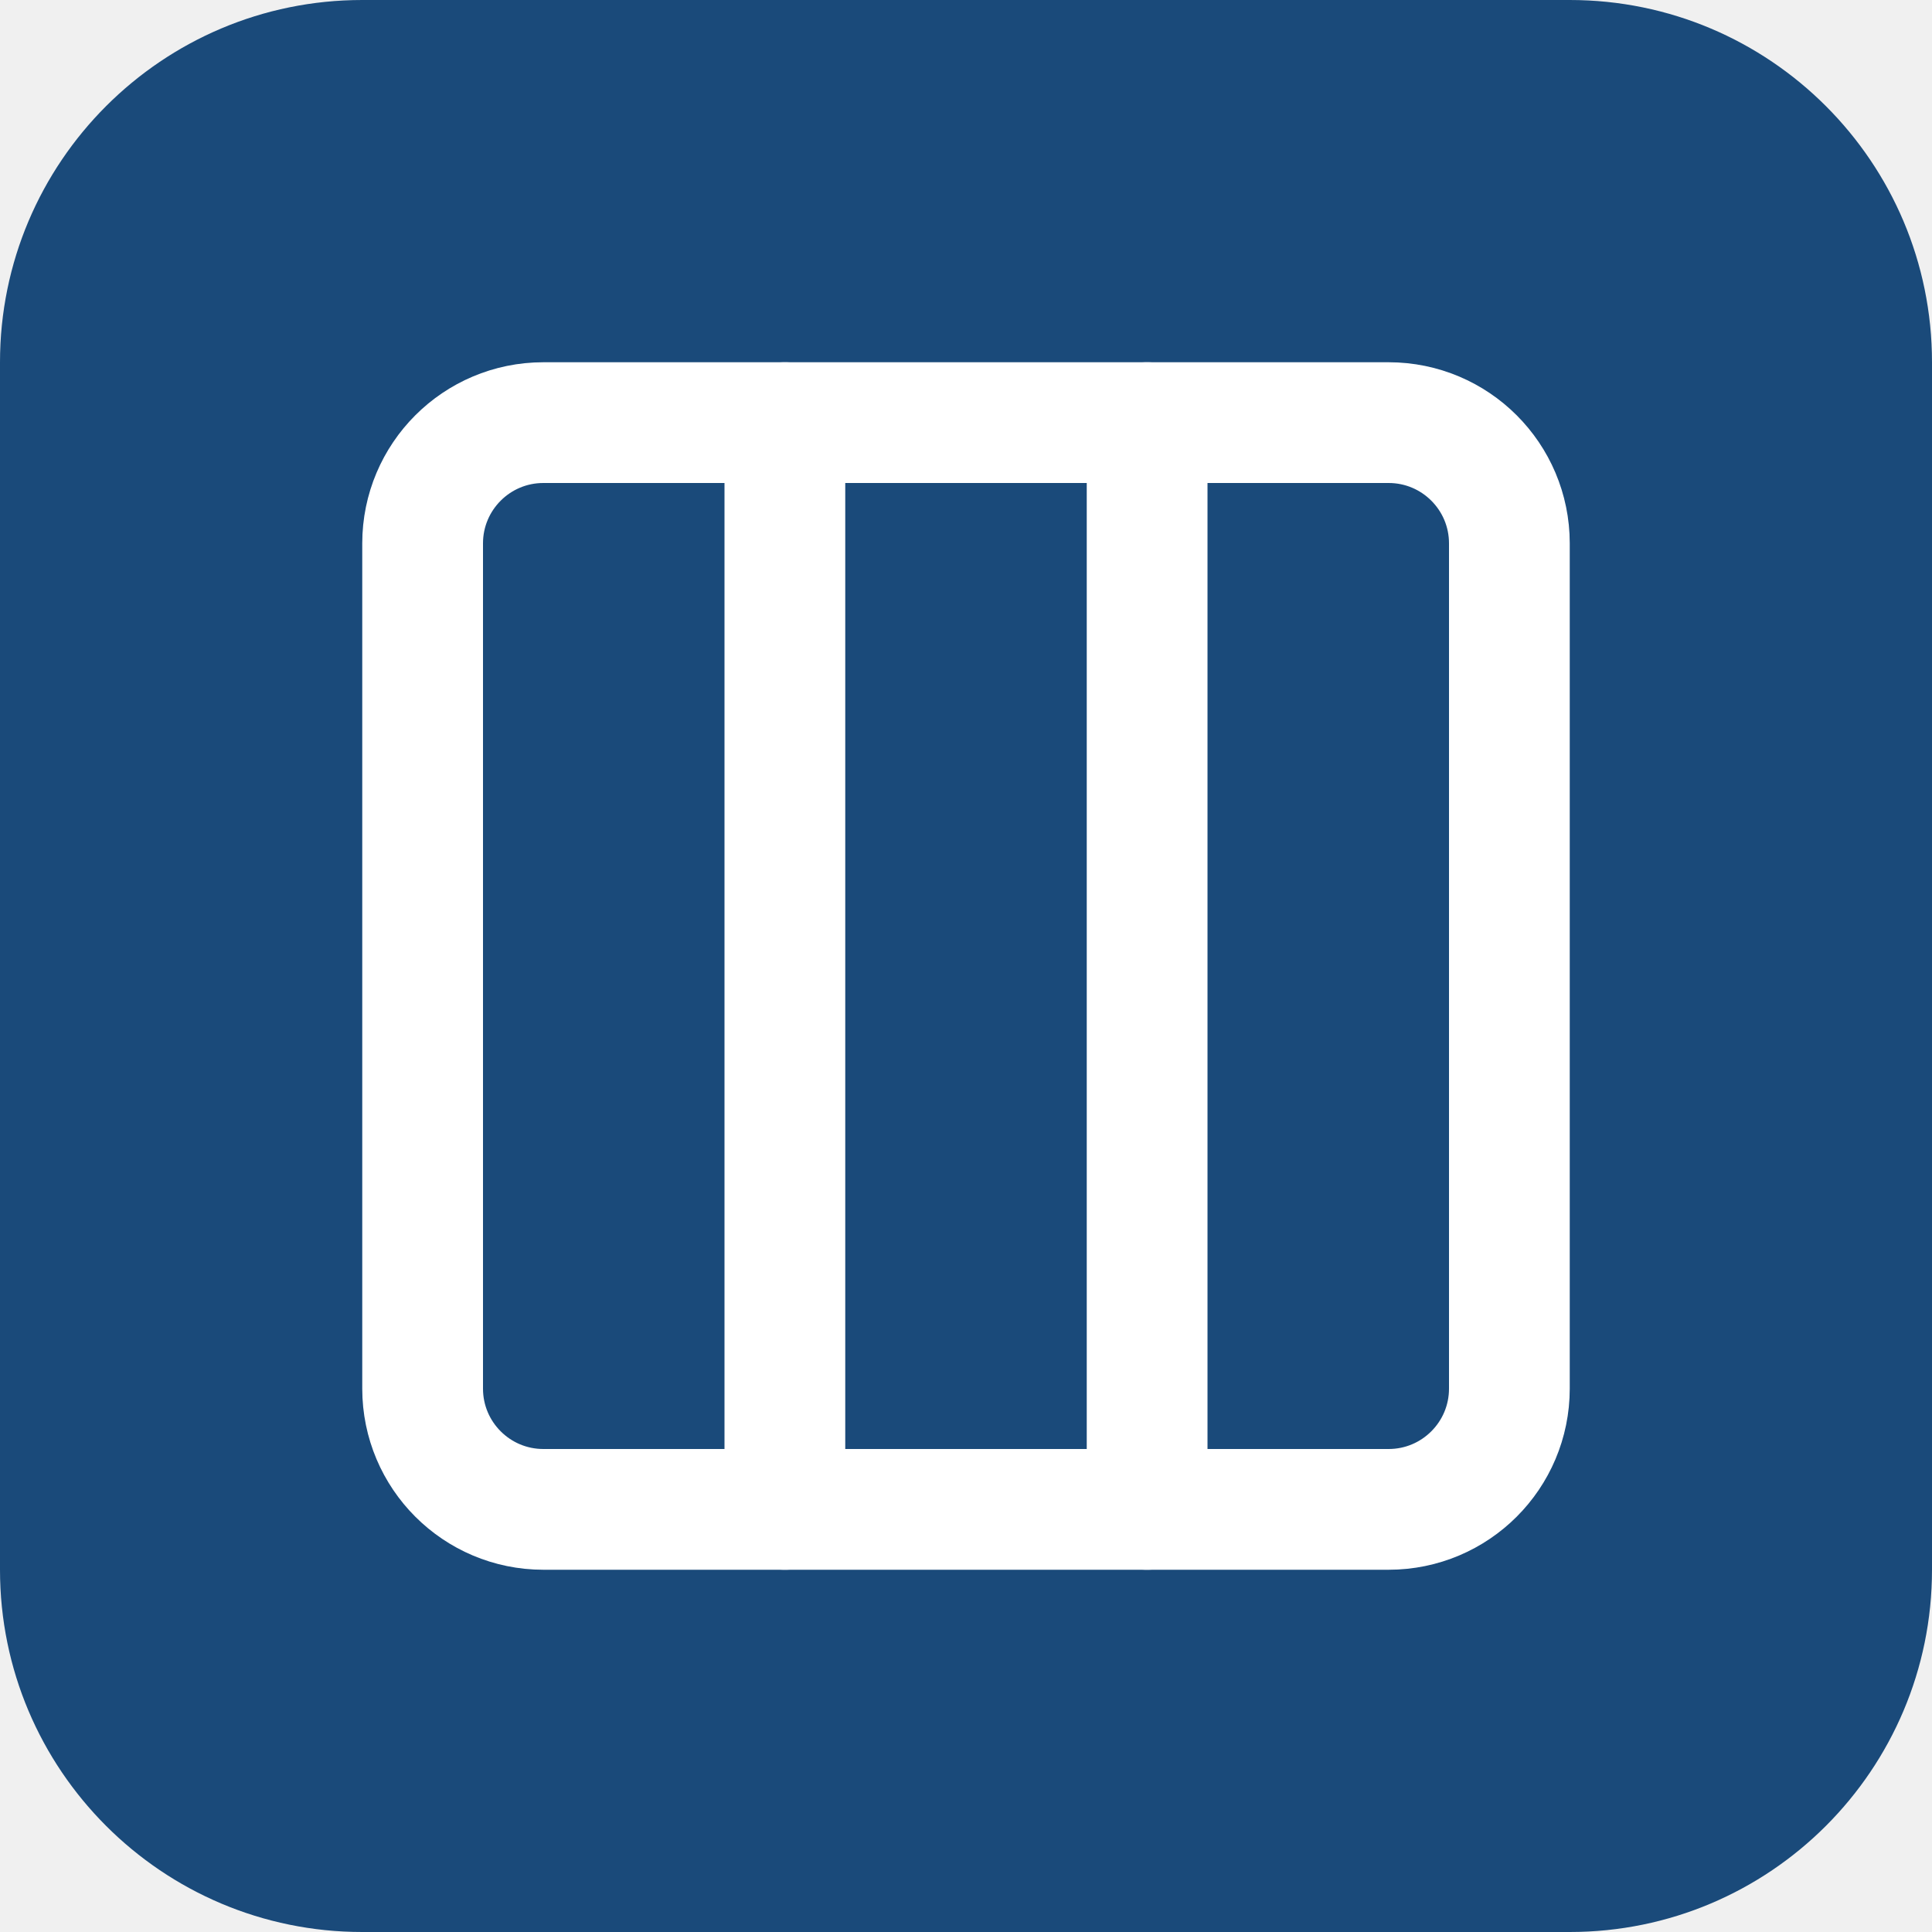
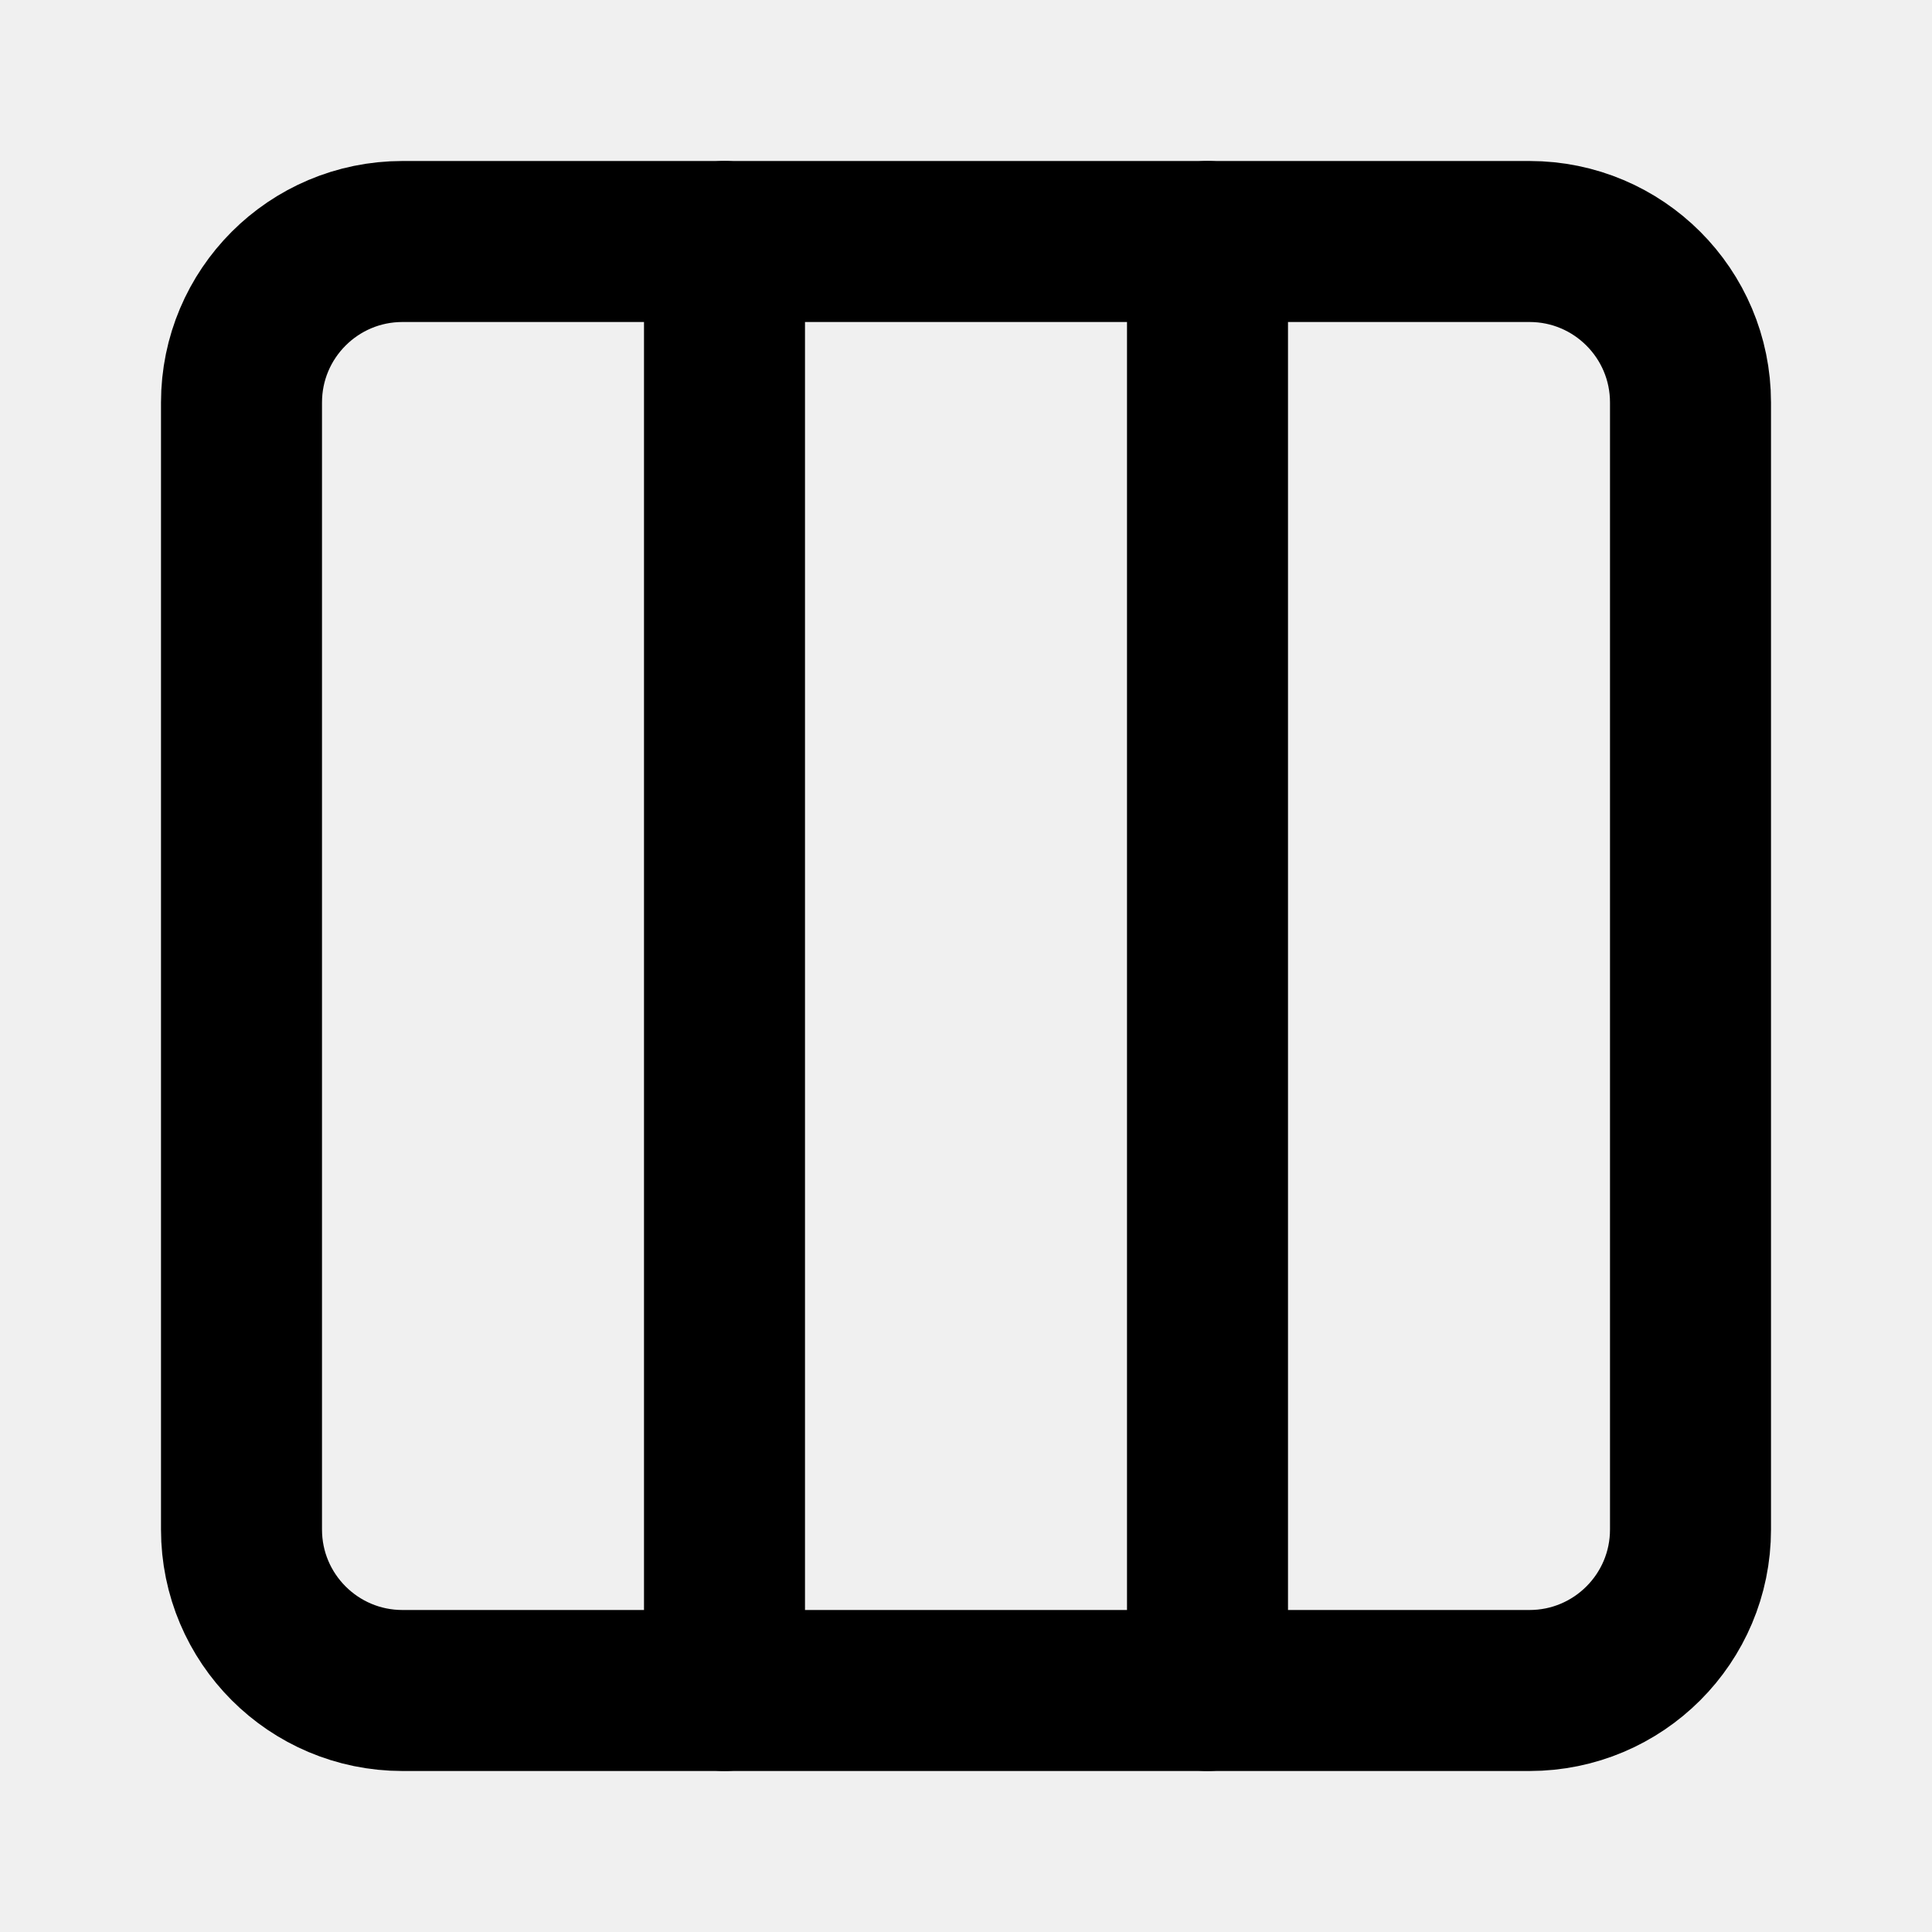
- <svg xmlns="http://www.w3.org/2000/svg" viewBox="0 0 32 32">
-   <rect width="32" height="32" rx="6" fill="#1a4a7a" />
-   <g transform="translate(4 4)" stroke="#fff" stroke-width="2" fill="none" stroke-linecap="round" stroke-linejoin="round">
-     <rect width="18" height="18" x="3" y="3" rx="2" />
-     <path d="M9 3v18" />
-     <path d="M15 3v18" />
-   </g>
+ <svg xmlns="http://www.w3.org/2000/svg" viewBox="0 0 24 24" fill="none" aria-hidden="true">
+   <style>
+     .c {
+       stroke: #000000;
+       stroke-width: 2;
+       stroke-linecap: round;
+       stroke-linejoin: round;
+       fill: none;
+     }
+     @media (prefers-color-scheme: dark) {
+       .c {
+         stroke: #ffffff;
+       }
+     }
+   </style>
+   <rect class="c" width="18" height="18" x="3" y="3" rx="2" />
+   <path class="c" d="M9 3v18" />
+   <path class="c" d="M15 3v18" />
</svg>
